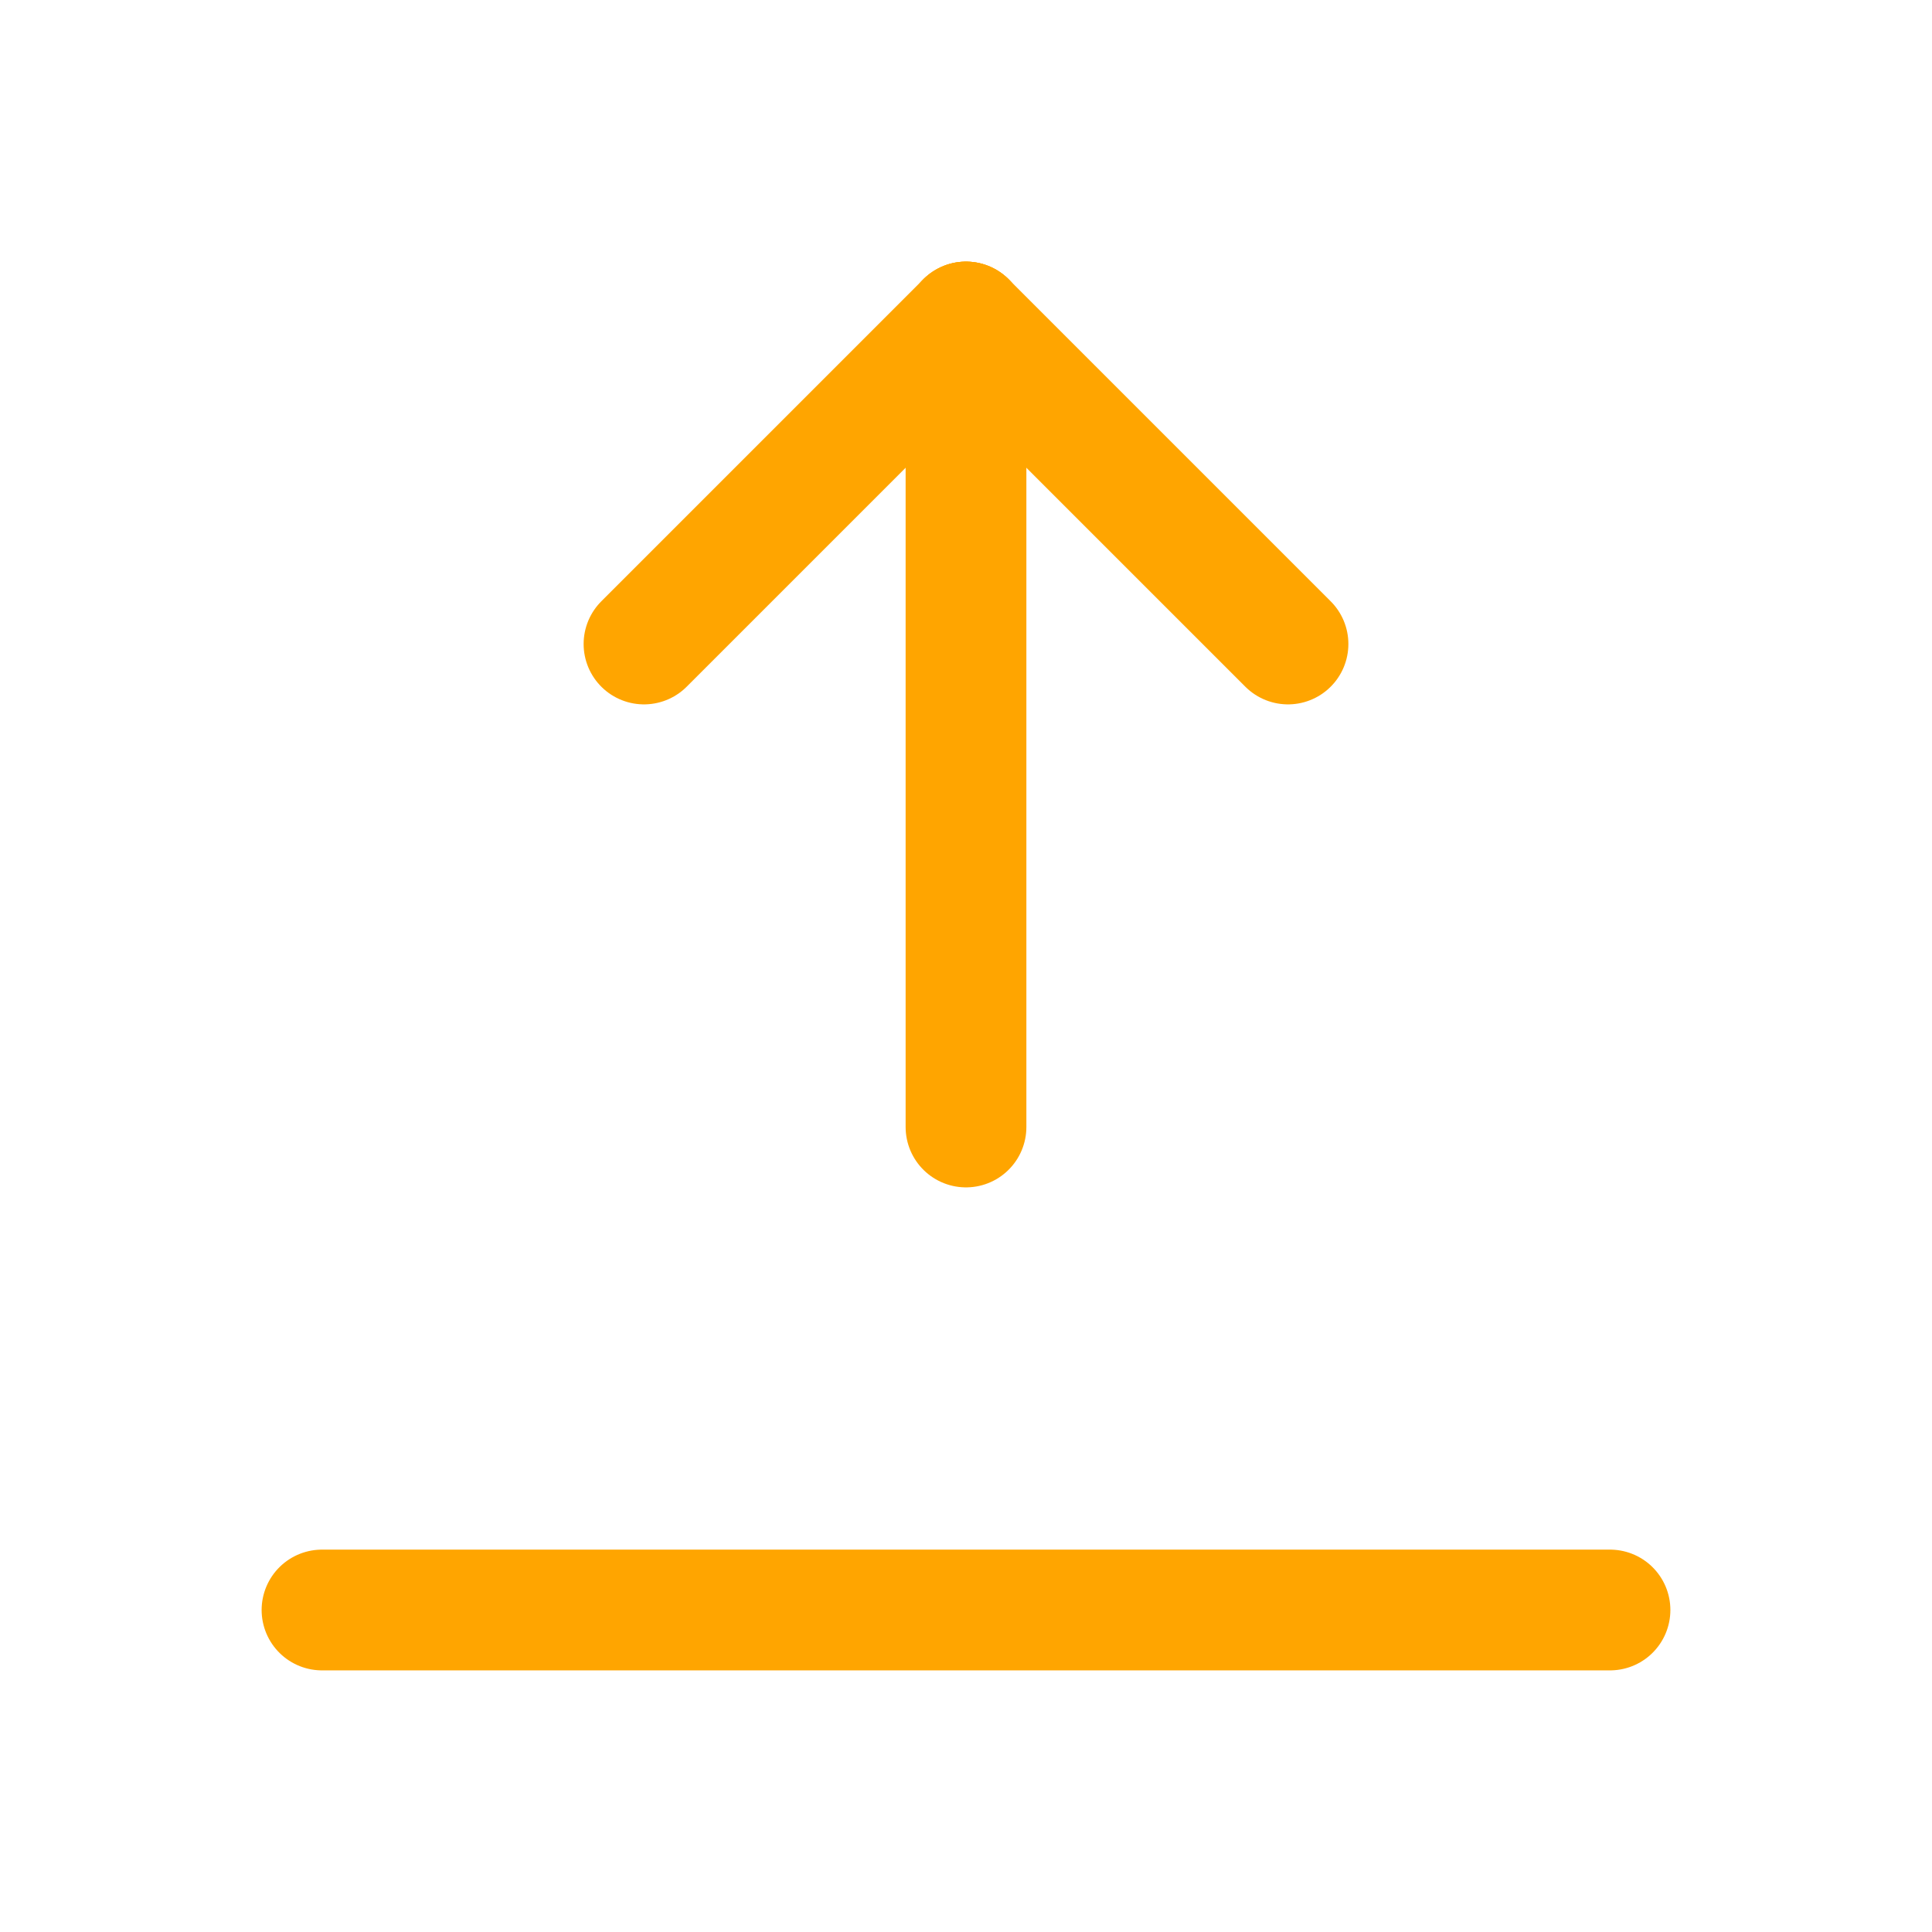
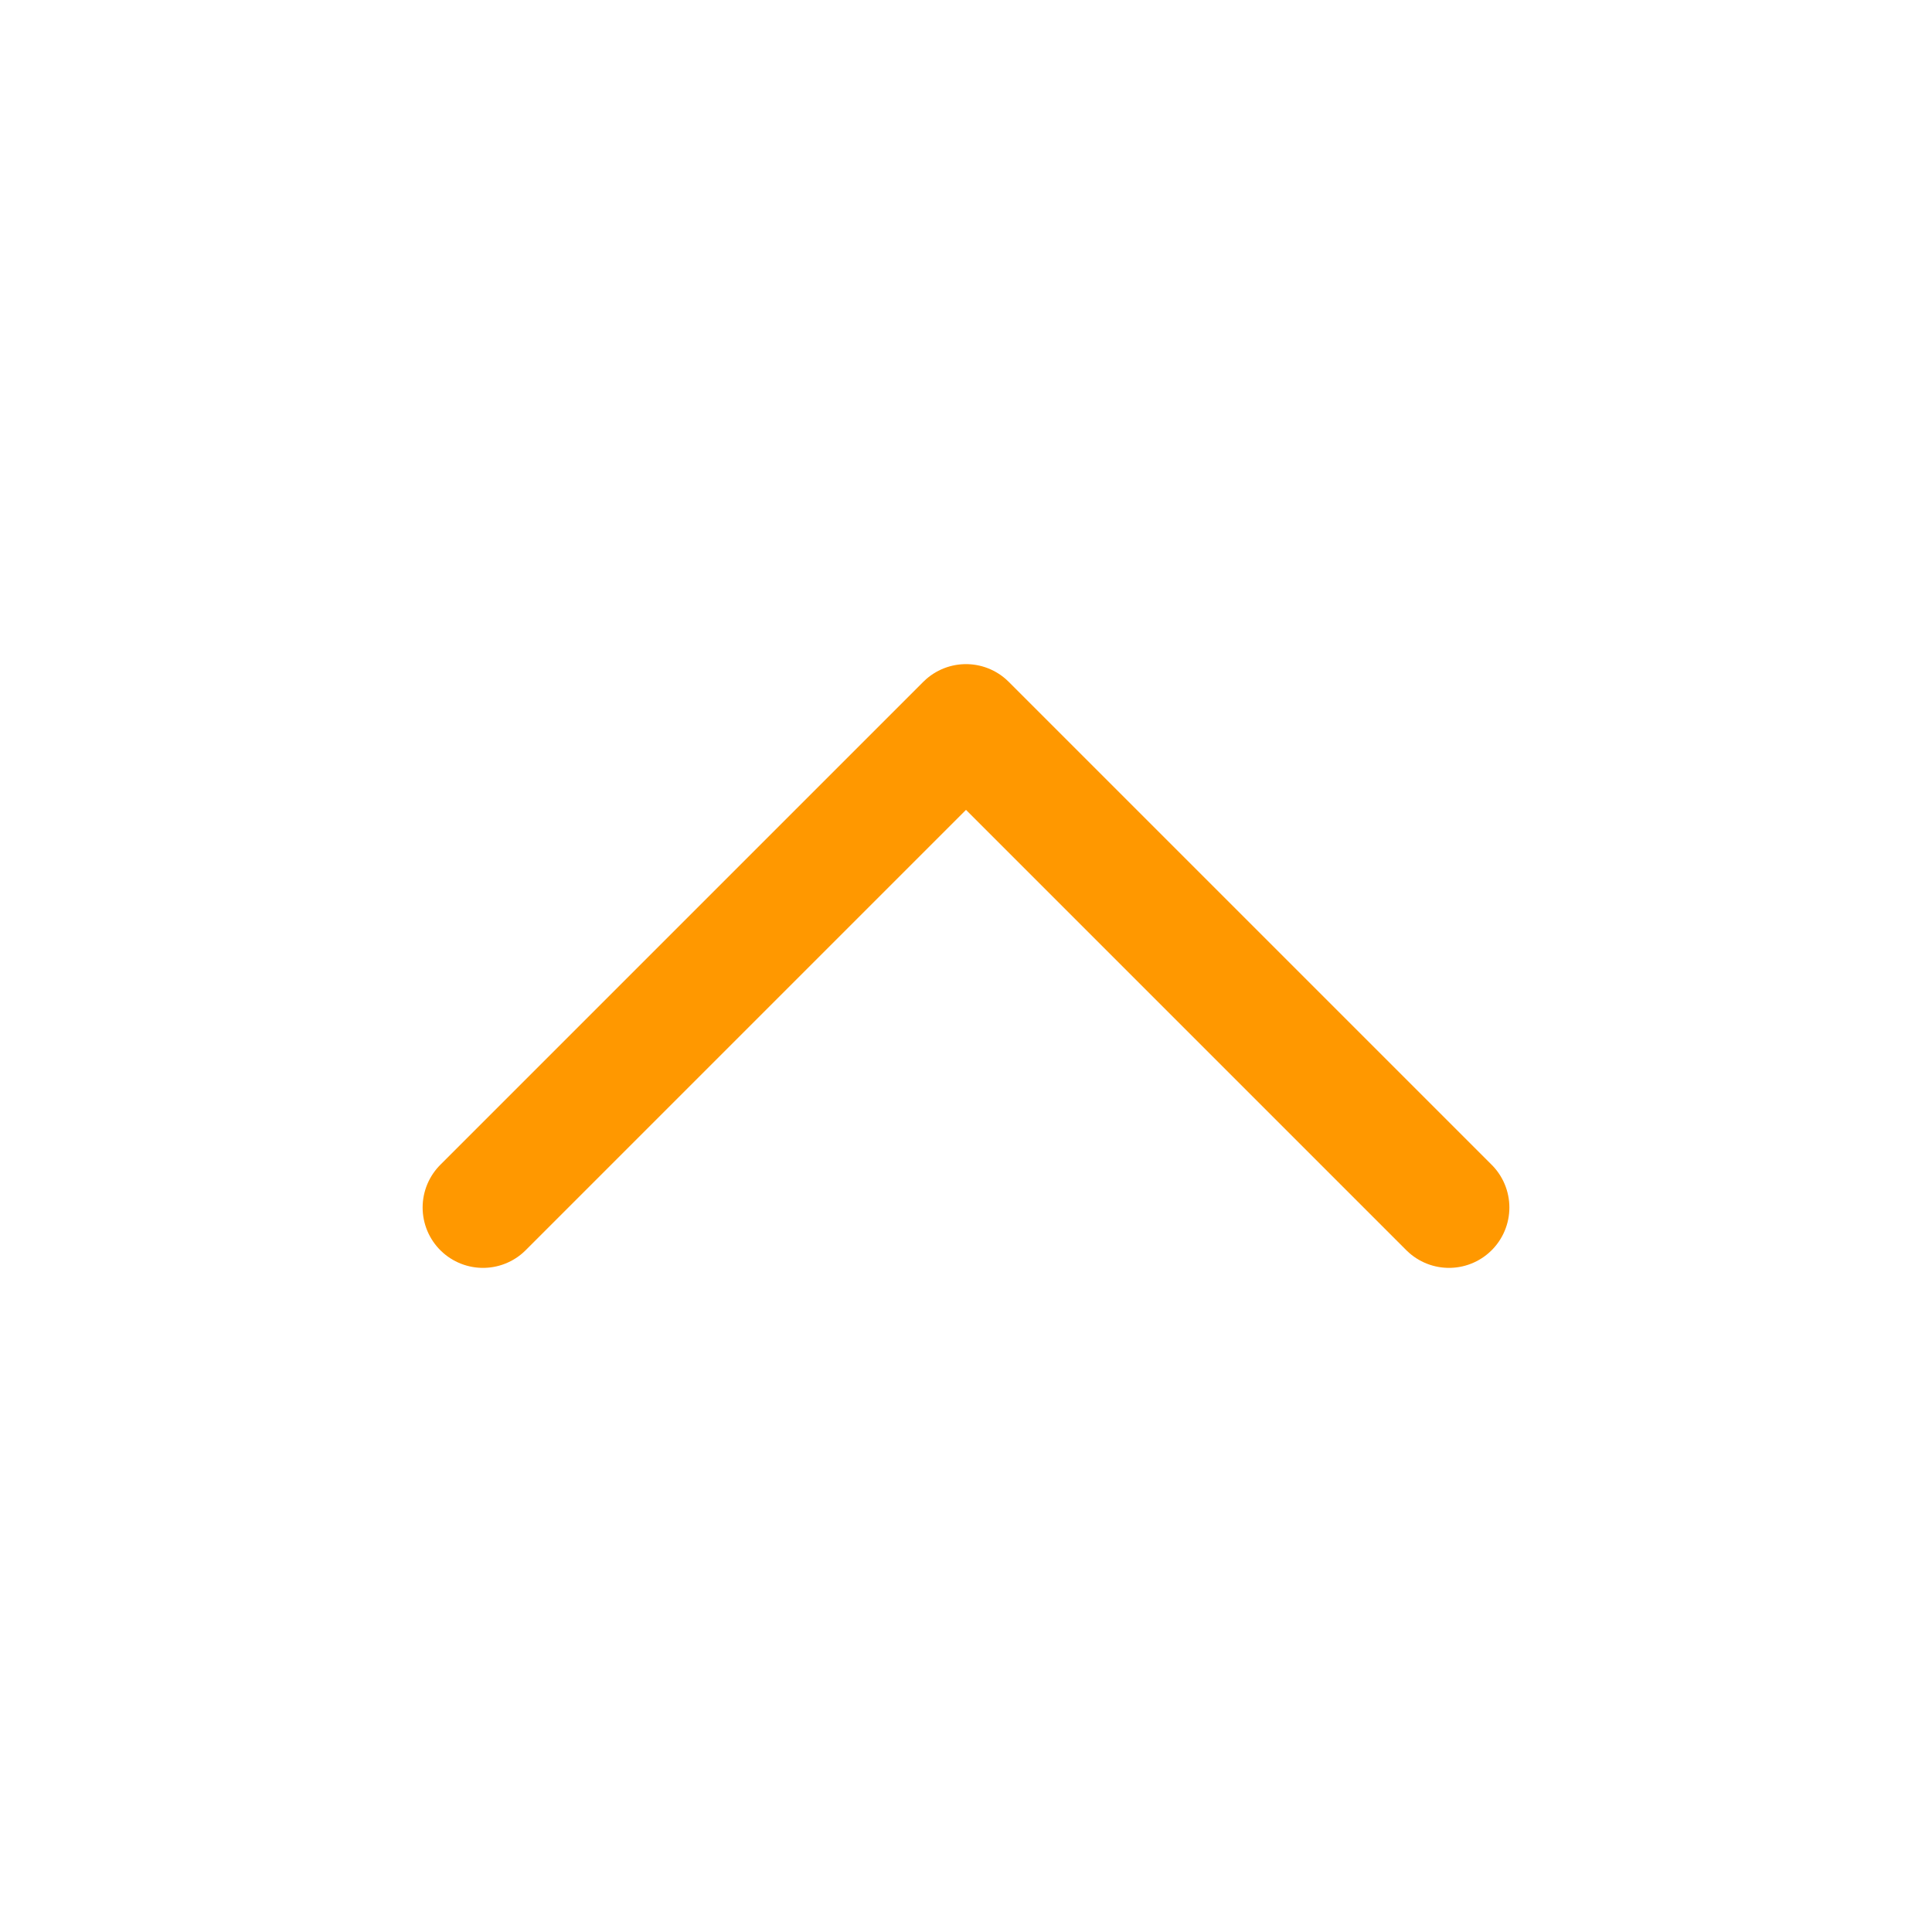
- <svg xmlns="http://www.w3.org/2000/svg" width="100" height="100" fill="none" stroke="orange" stroke-linecap="round" stroke-linejoin="round" stroke-width="1.5" class="icon icon-tabler icon-tabler-arrow-bar-up" viewBox="0 0 24 24">
-   <path fill="none" stroke="none" d="M0 0h24v24H0z" />
-   <line x1="12" x2="12" y1="4" y2="14" />
-   <line x1="12" x2="16" y1="4" y2="8" />
-   <line x1="12" x2="8" y1="4" y2="8" />
-   <line x1="4" x2="20" y1="20" y2="20" />
+ <svg xmlns="http://www.w3.org/2000/svg" class="icon icon-tabler icon-tabler-chevron-up" width="100" height="100" viewBox="0 0 24 24" stroke-width="1.5" stroke="#FF9800" fill="none" stroke-linecap="round" stroke-linejoin="round">
+   <path stroke="none" d="M0 0h24v24H0z" fill="none" />
+   <polyline points="6 15 12 9 18 15" />
</svg>
